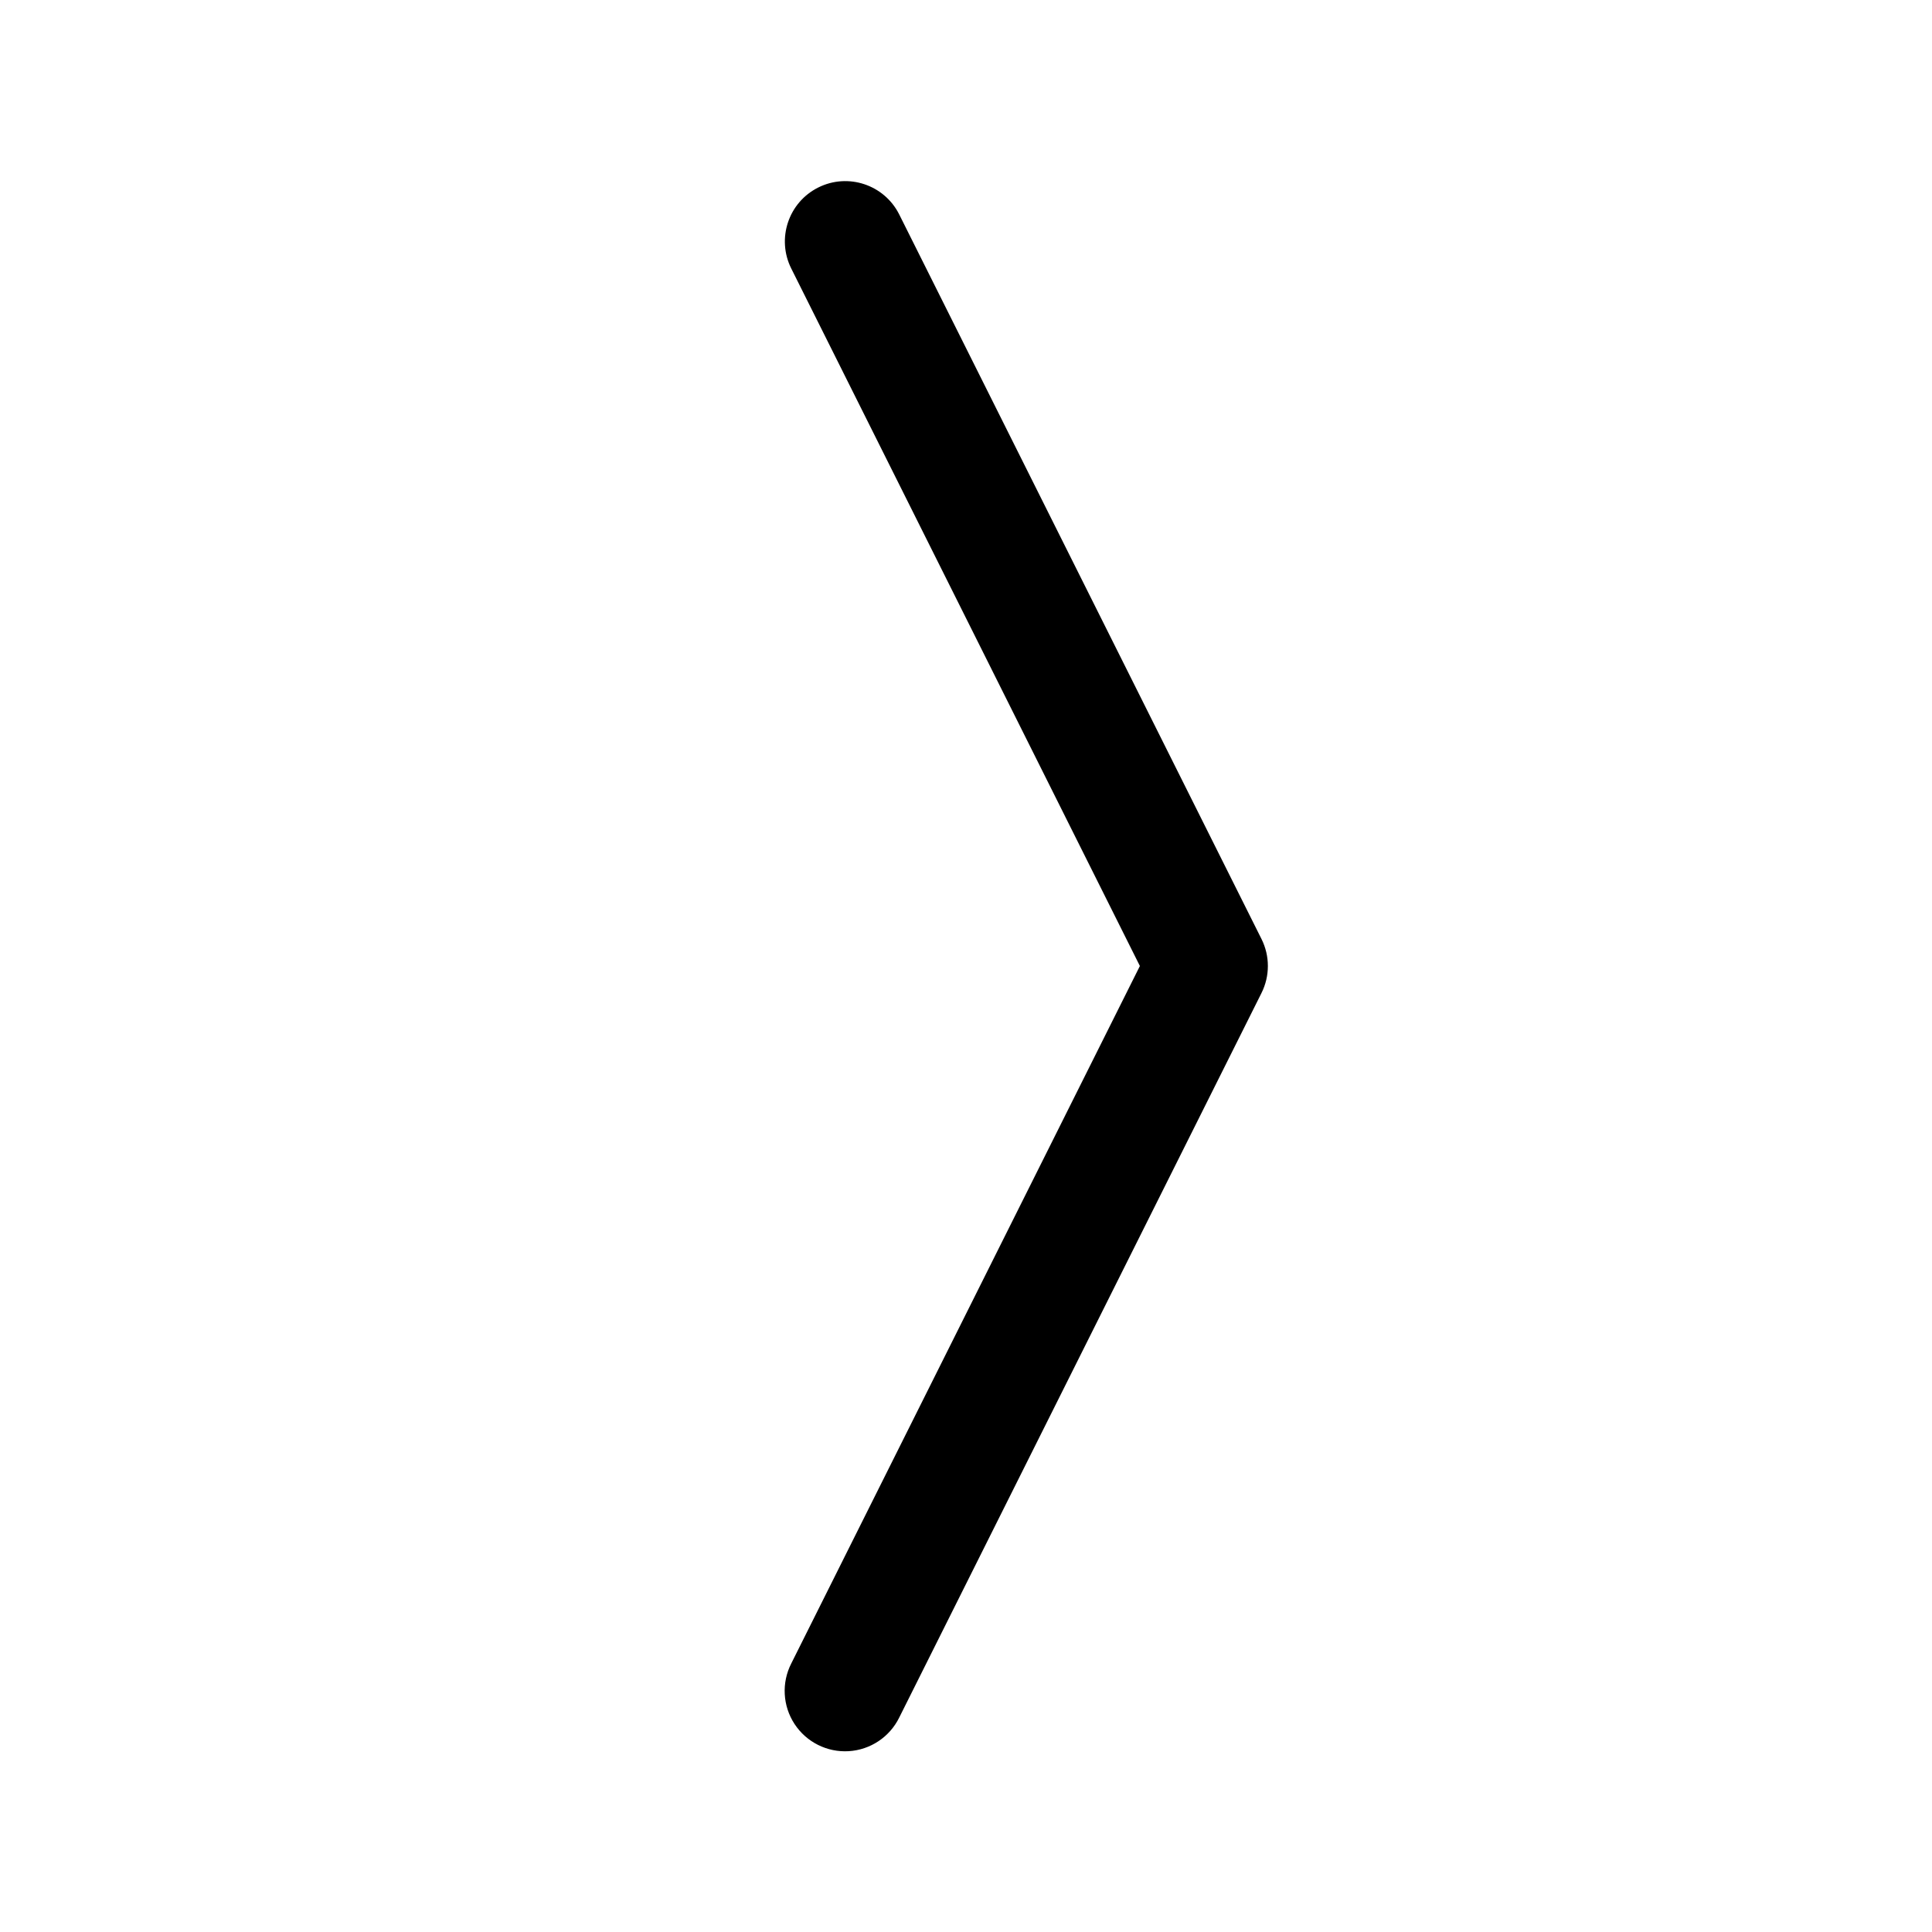
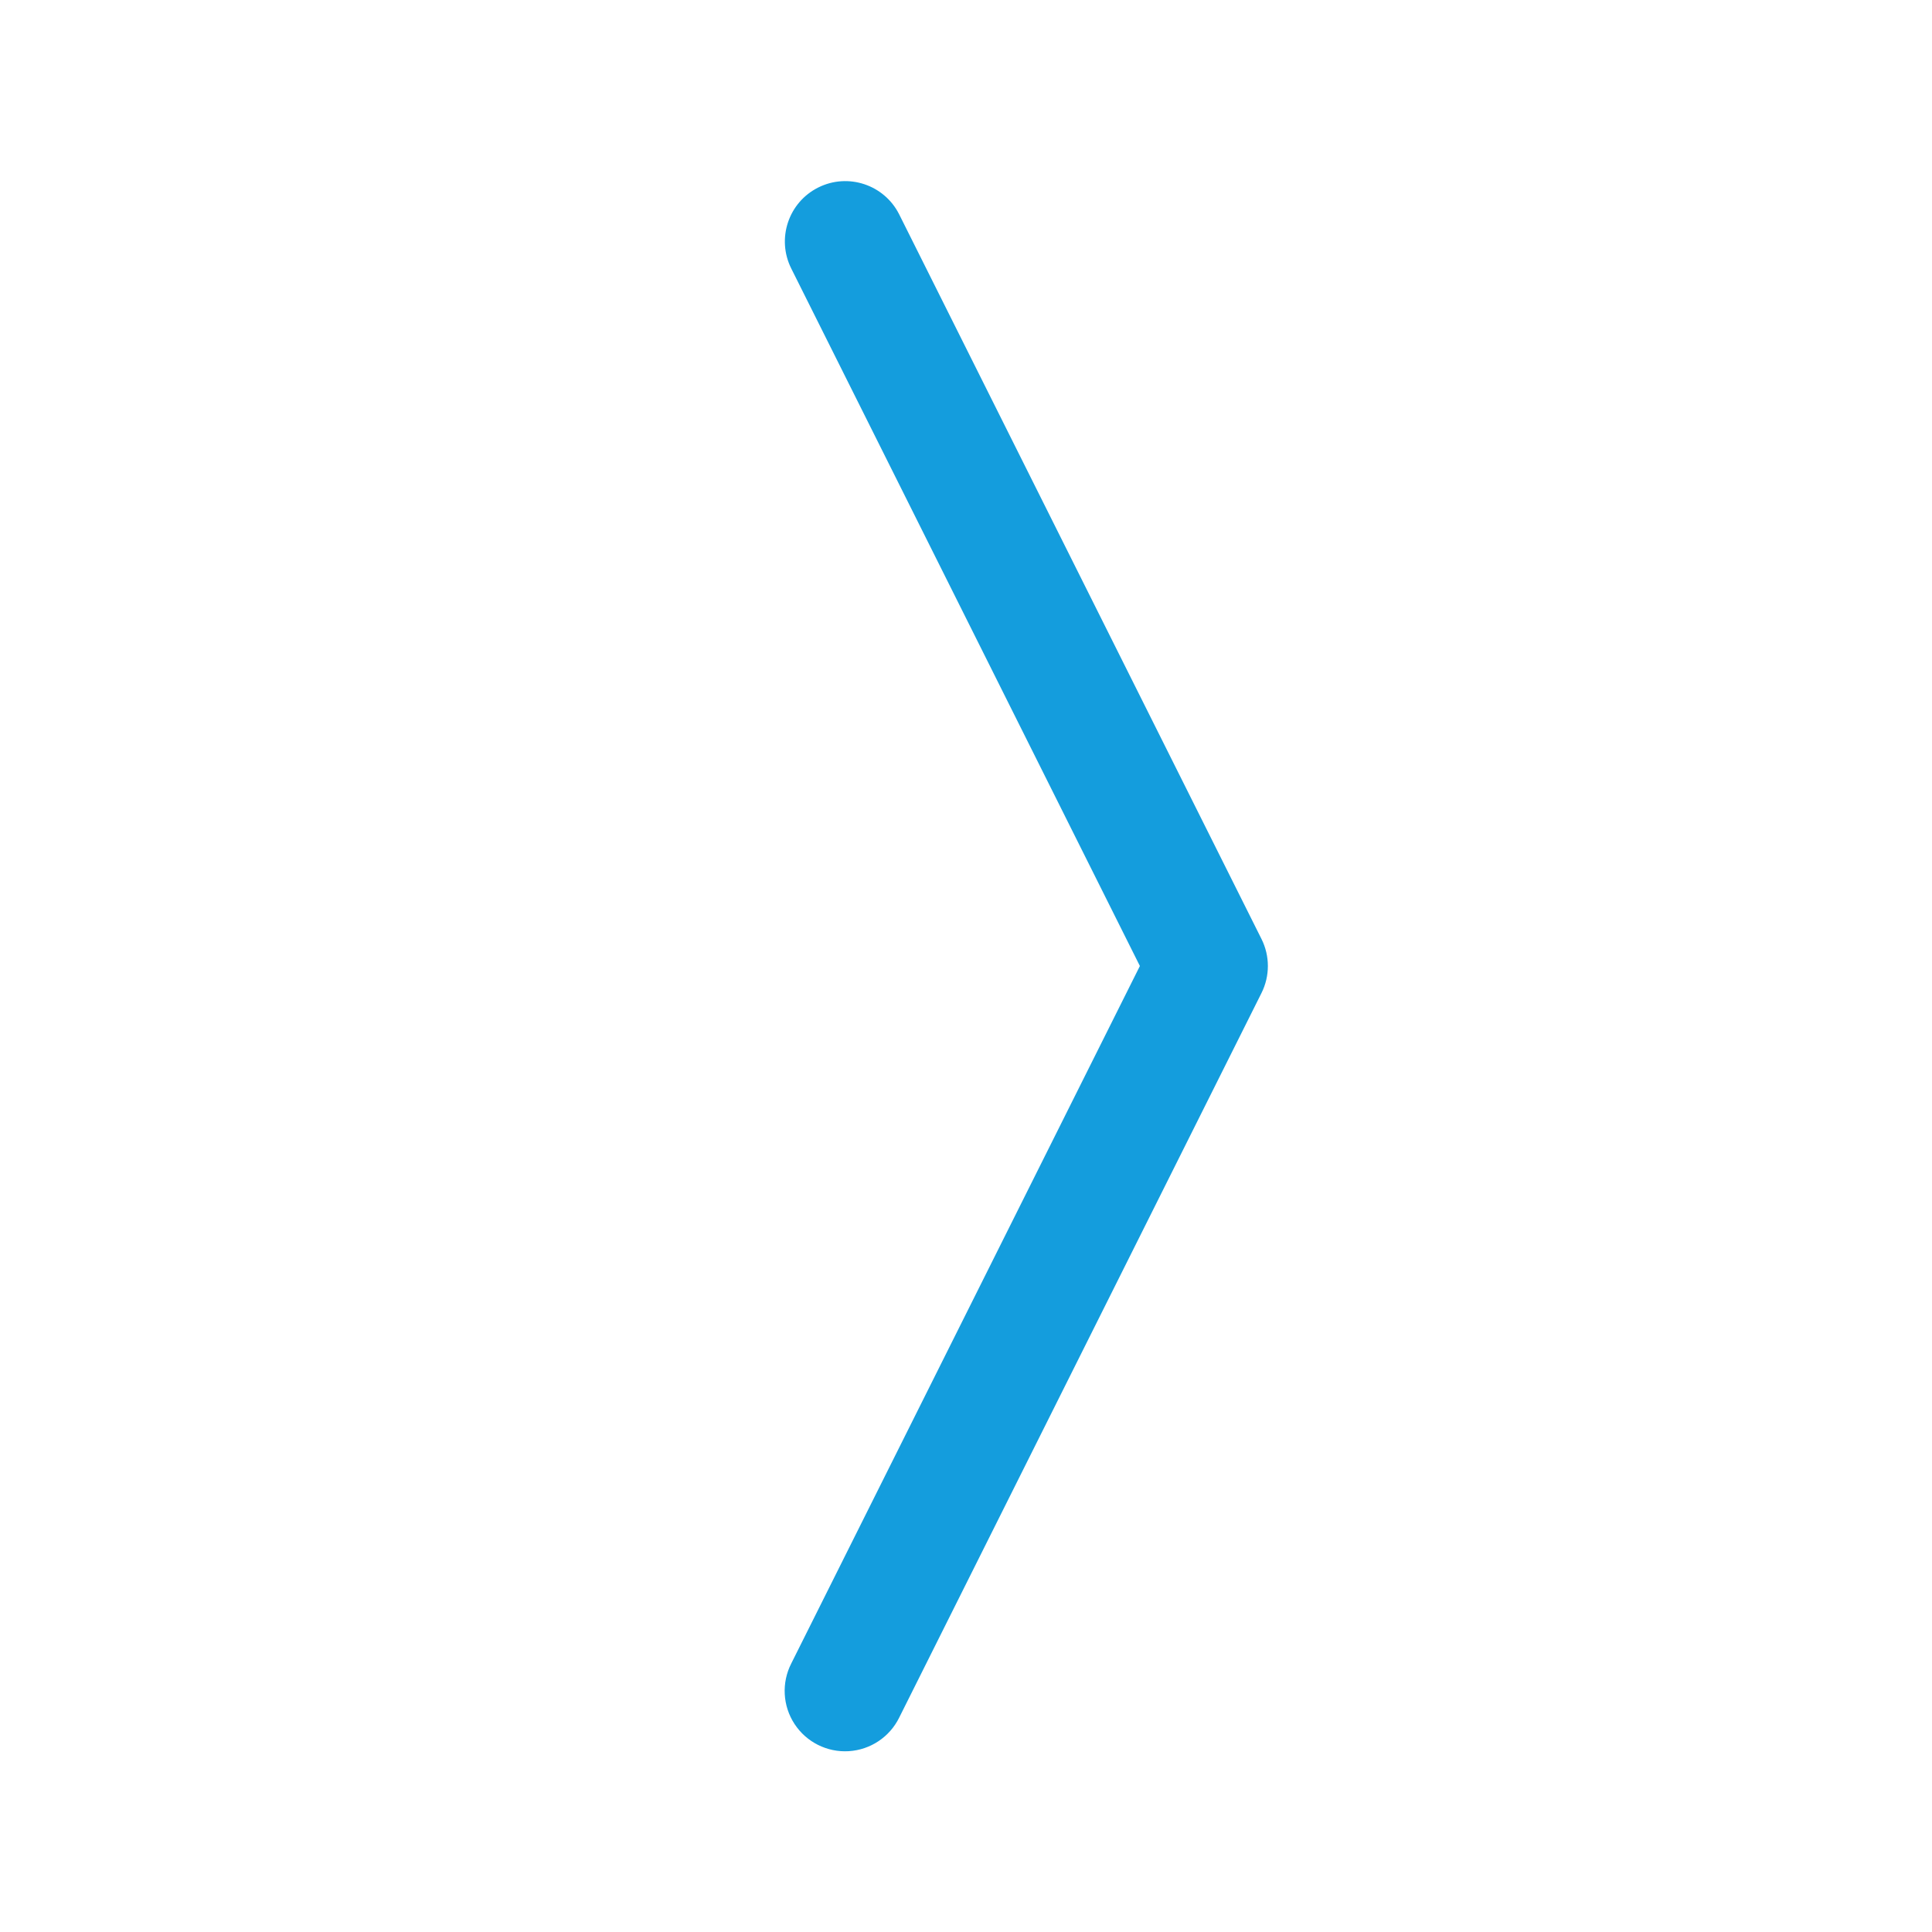
- <svg xmlns="http://www.w3.org/2000/svg" width="16" height="16" fill="currentColor" class="bi bi-chevron-compact-right" viewBox="0 0 16 16">
+ <svg xmlns="http://www.w3.org/2000/svg" width="16" height="16" fill="#149ddd" class="bi bi-chevron-compact-right" viewBox="0 0 16 16">
  <path fill-rule="evenodd" d="M6.776 1.553a.5.5 0 0 1 .671.223l3 6a.5.5 0 0 1 0 .448l-3 6a.5.5 0 1 1-.894-.448L9.44 8 6.553 2.224a.5.5 0 0 1 .223-.671z" />
</svg>
